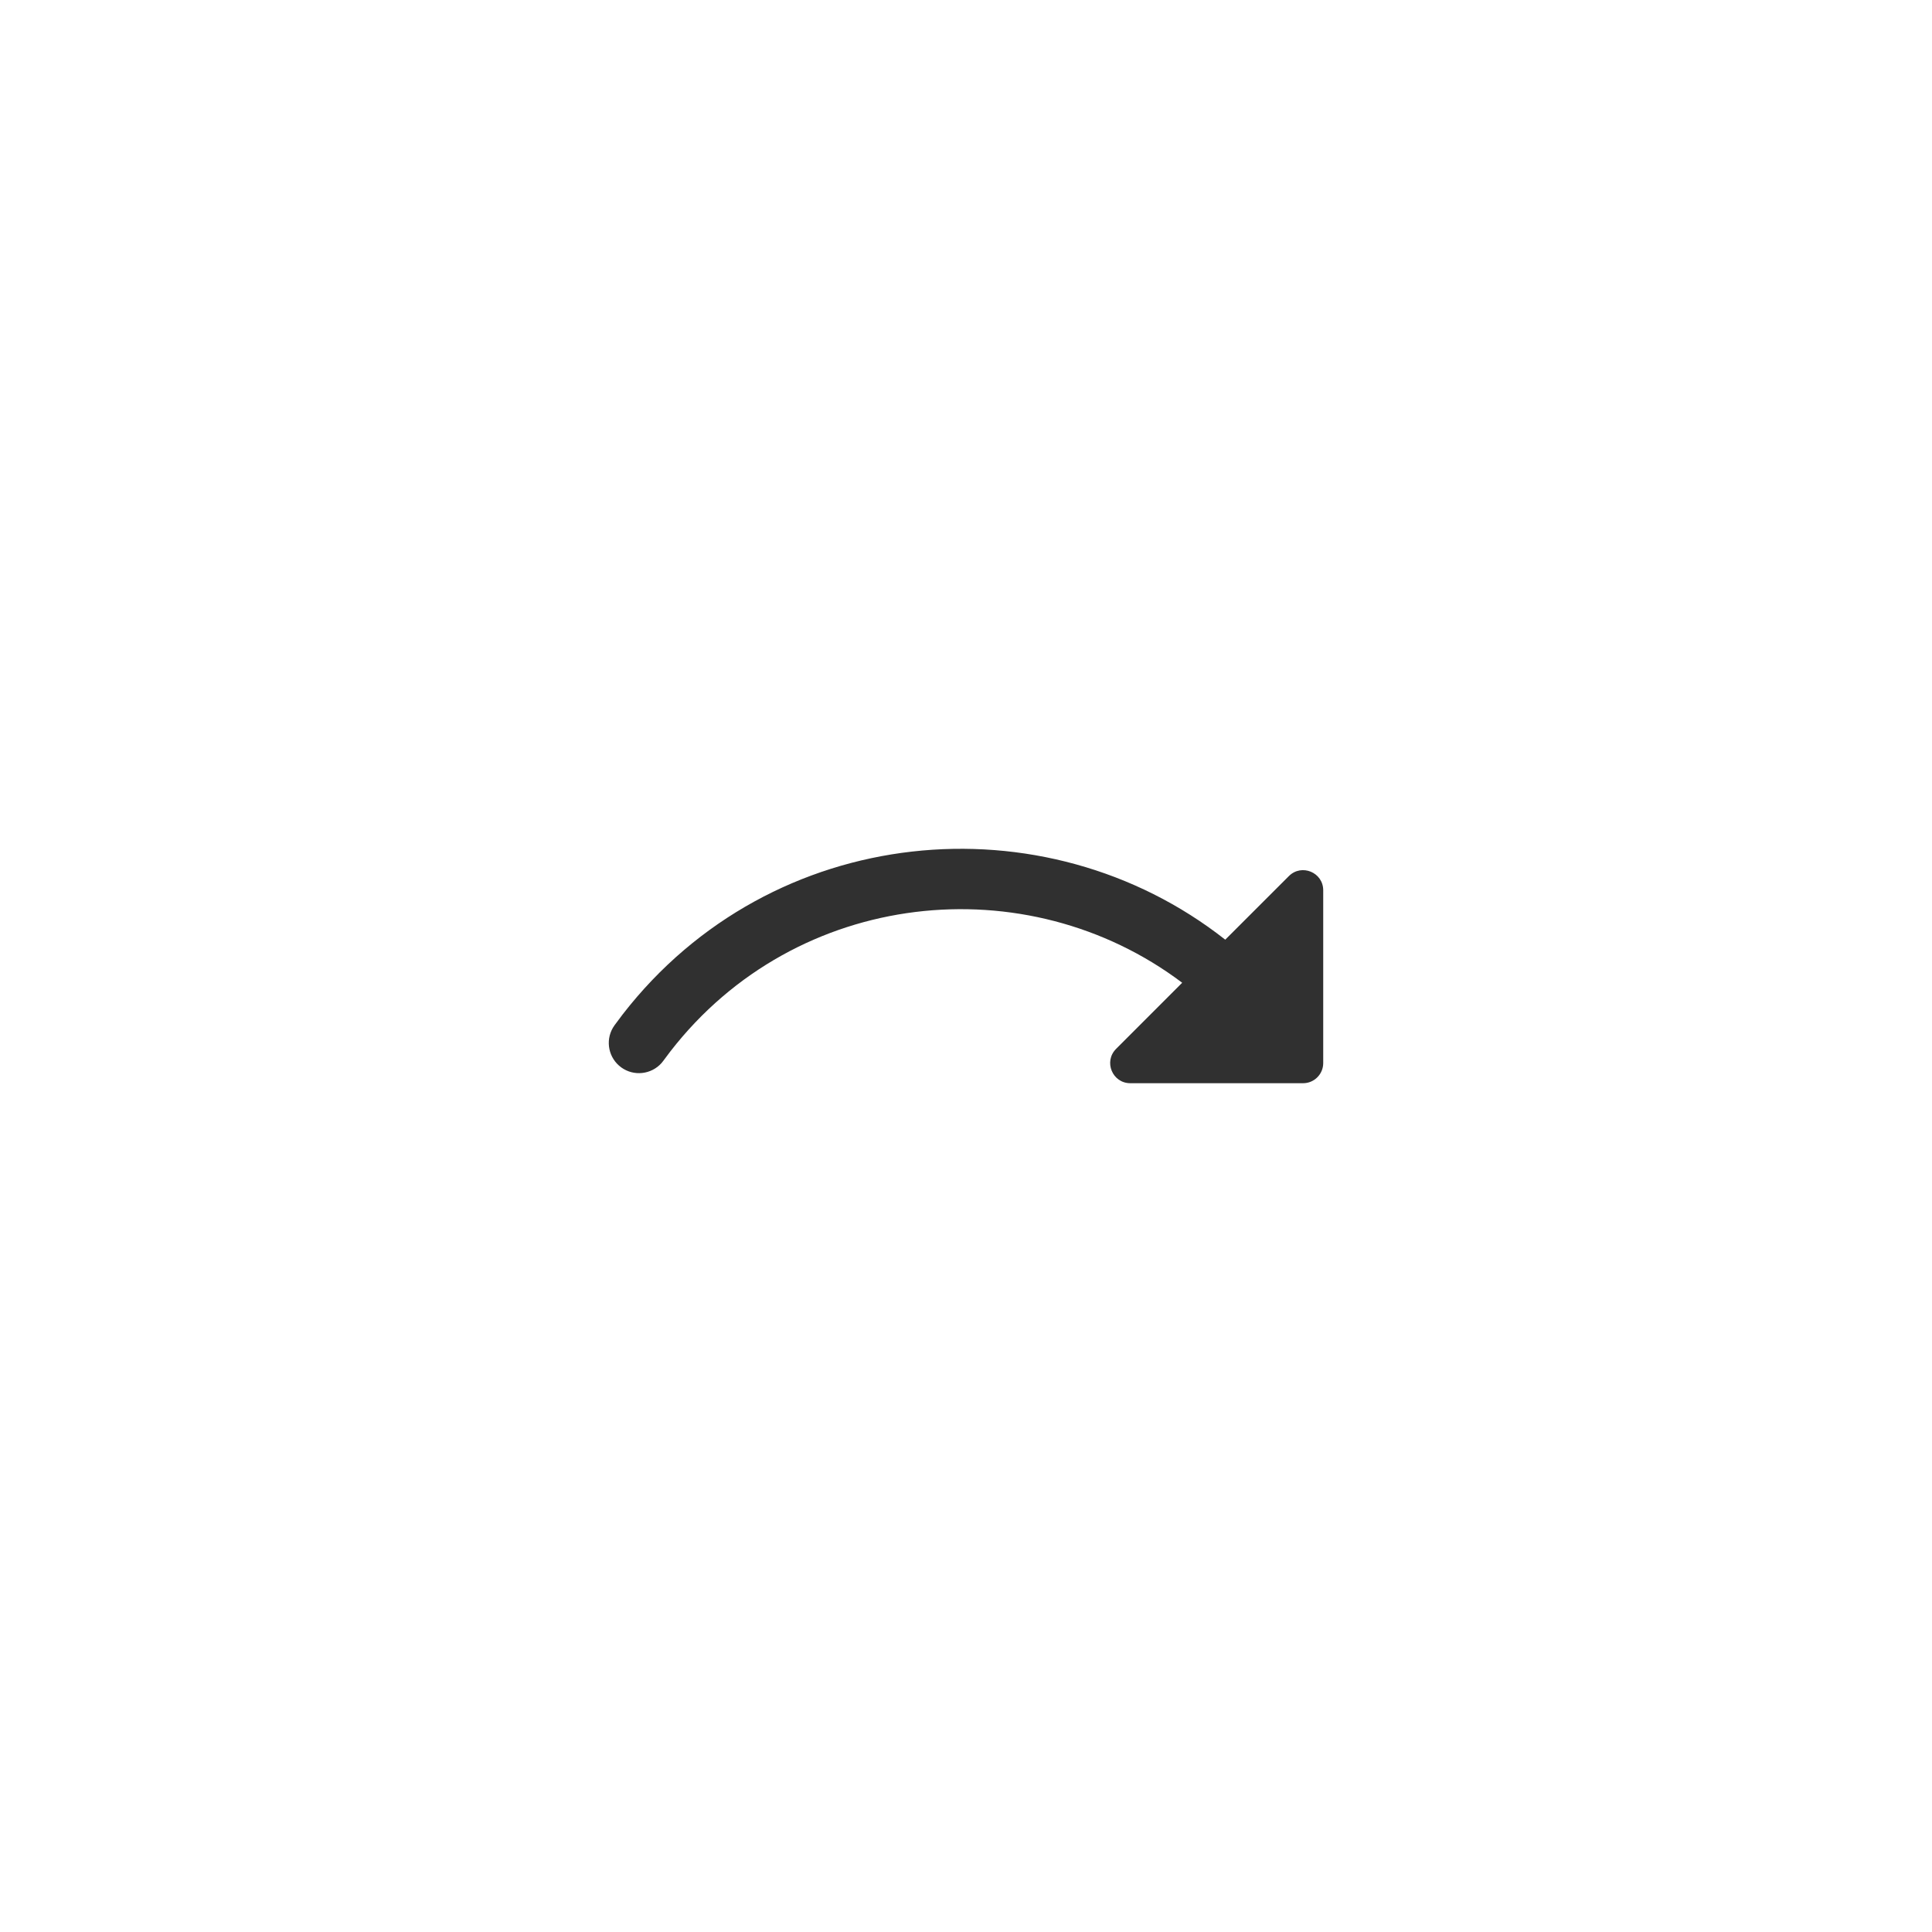
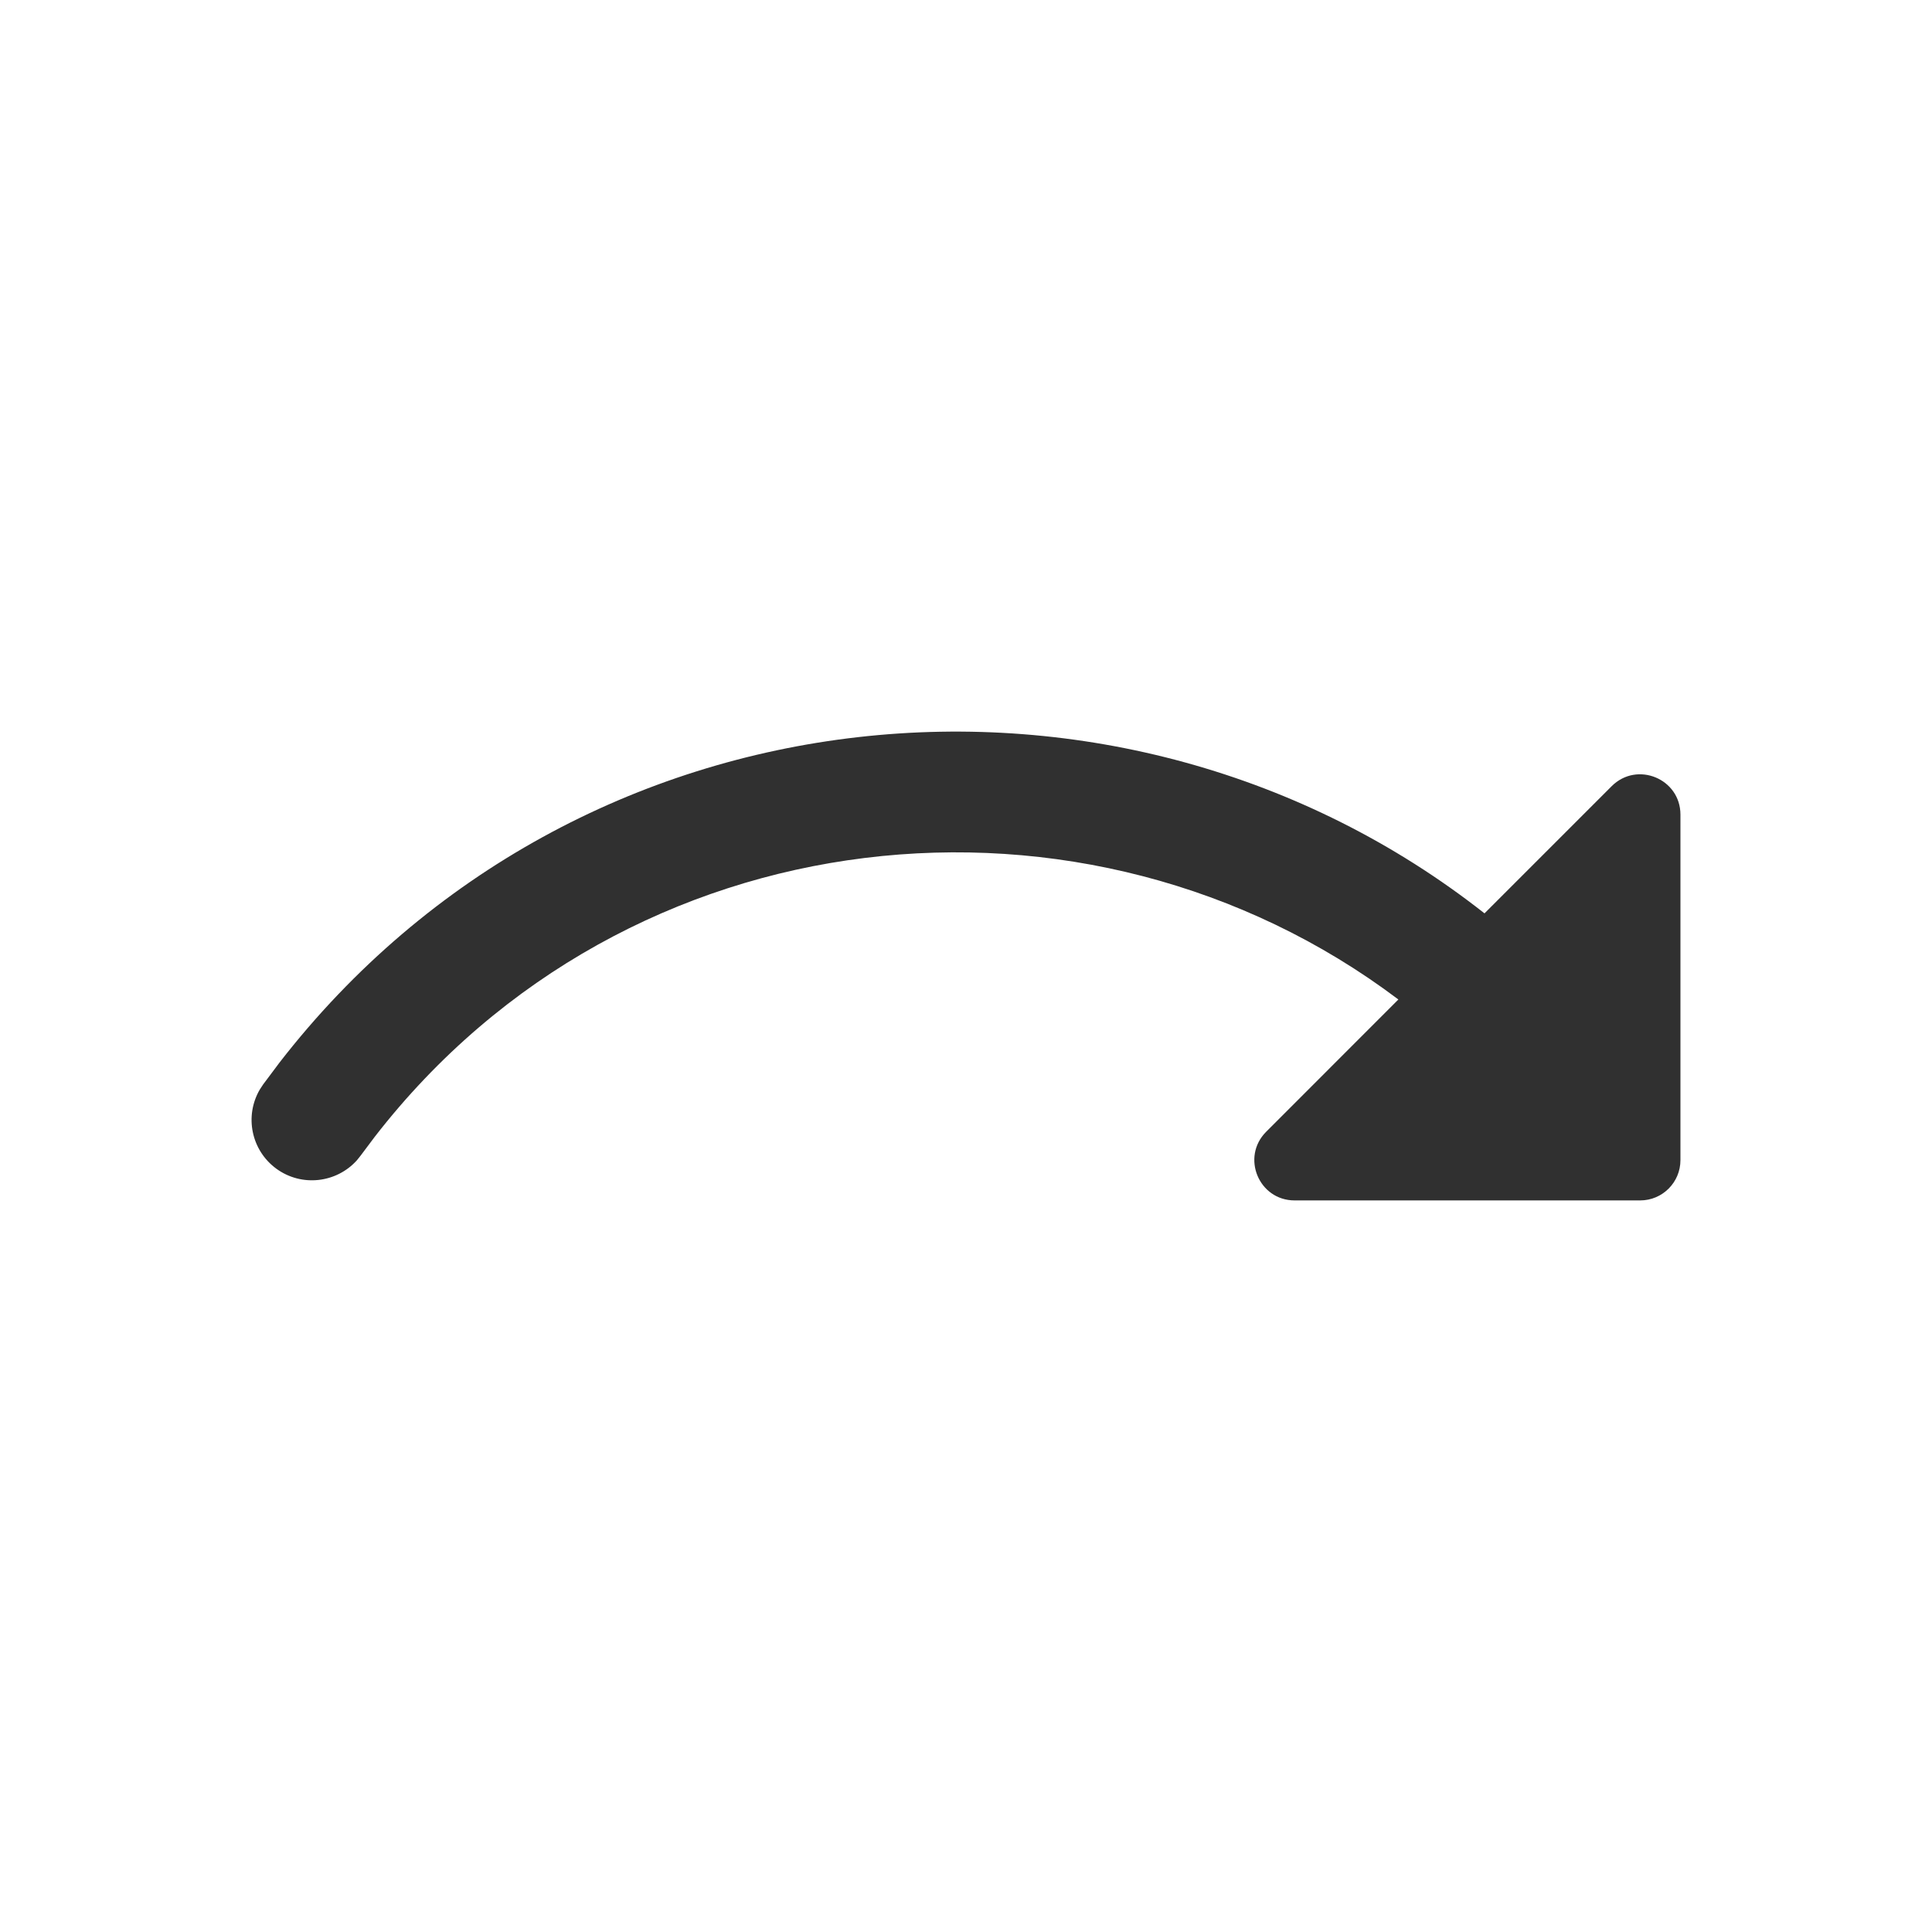
- <svg xmlns="http://www.w3.org/2000/svg" width="48" height="48" viewBox="0 0 48 48" fill="none">
-   <path d="M30.441 23.346C25.945 19.809 19.17 20.428 15.471 25.201L15.269 25.471L15.227 25.535C15.035 25.864 15.12 26.29 15.434 26.519C15.748 26.747 16.18 26.696 16.434 26.413L16.481 26.354L16.655 26.122C19.794 22.072 25.509 21.503 29.371 24.416L27.729 26.059C27.414 26.374 27.637 26.912 28.082 26.912H32.375C32.651 26.912 32.875 26.688 32.875 26.412V22.119C32.875 21.674 32.337 21.451 32.022 21.766L30.441 23.346Z" fill="#303030" />
+ <svg xmlns="http://www.w3.org/2000/svg" width="24" height="24" viewBox="0 0 24 24" fill="none">
+   <path d="M18.441 11.346C13.945 7.809 7.17 8.428 3.471 13.201L3.269 13.471L3.227 13.535C3.035 13.864 3.12 14.29 3.434 14.519C3.748 14.747 4.18 14.696 4.434 14.413L4.481 14.354L4.655 14.122C7.794 10.072 13.509 9.503 17.371 12.416L15.729 14.059C15.414 14.374 15.637 14.912 16.082 14.912H20.375C20.651 14.912 20.875 14.688 20.875 14.412V10.119C20.875 9.674 20.337 9.451 20.021 9.766L18.441 11.346Z" fill="#303030" />
</svg>
